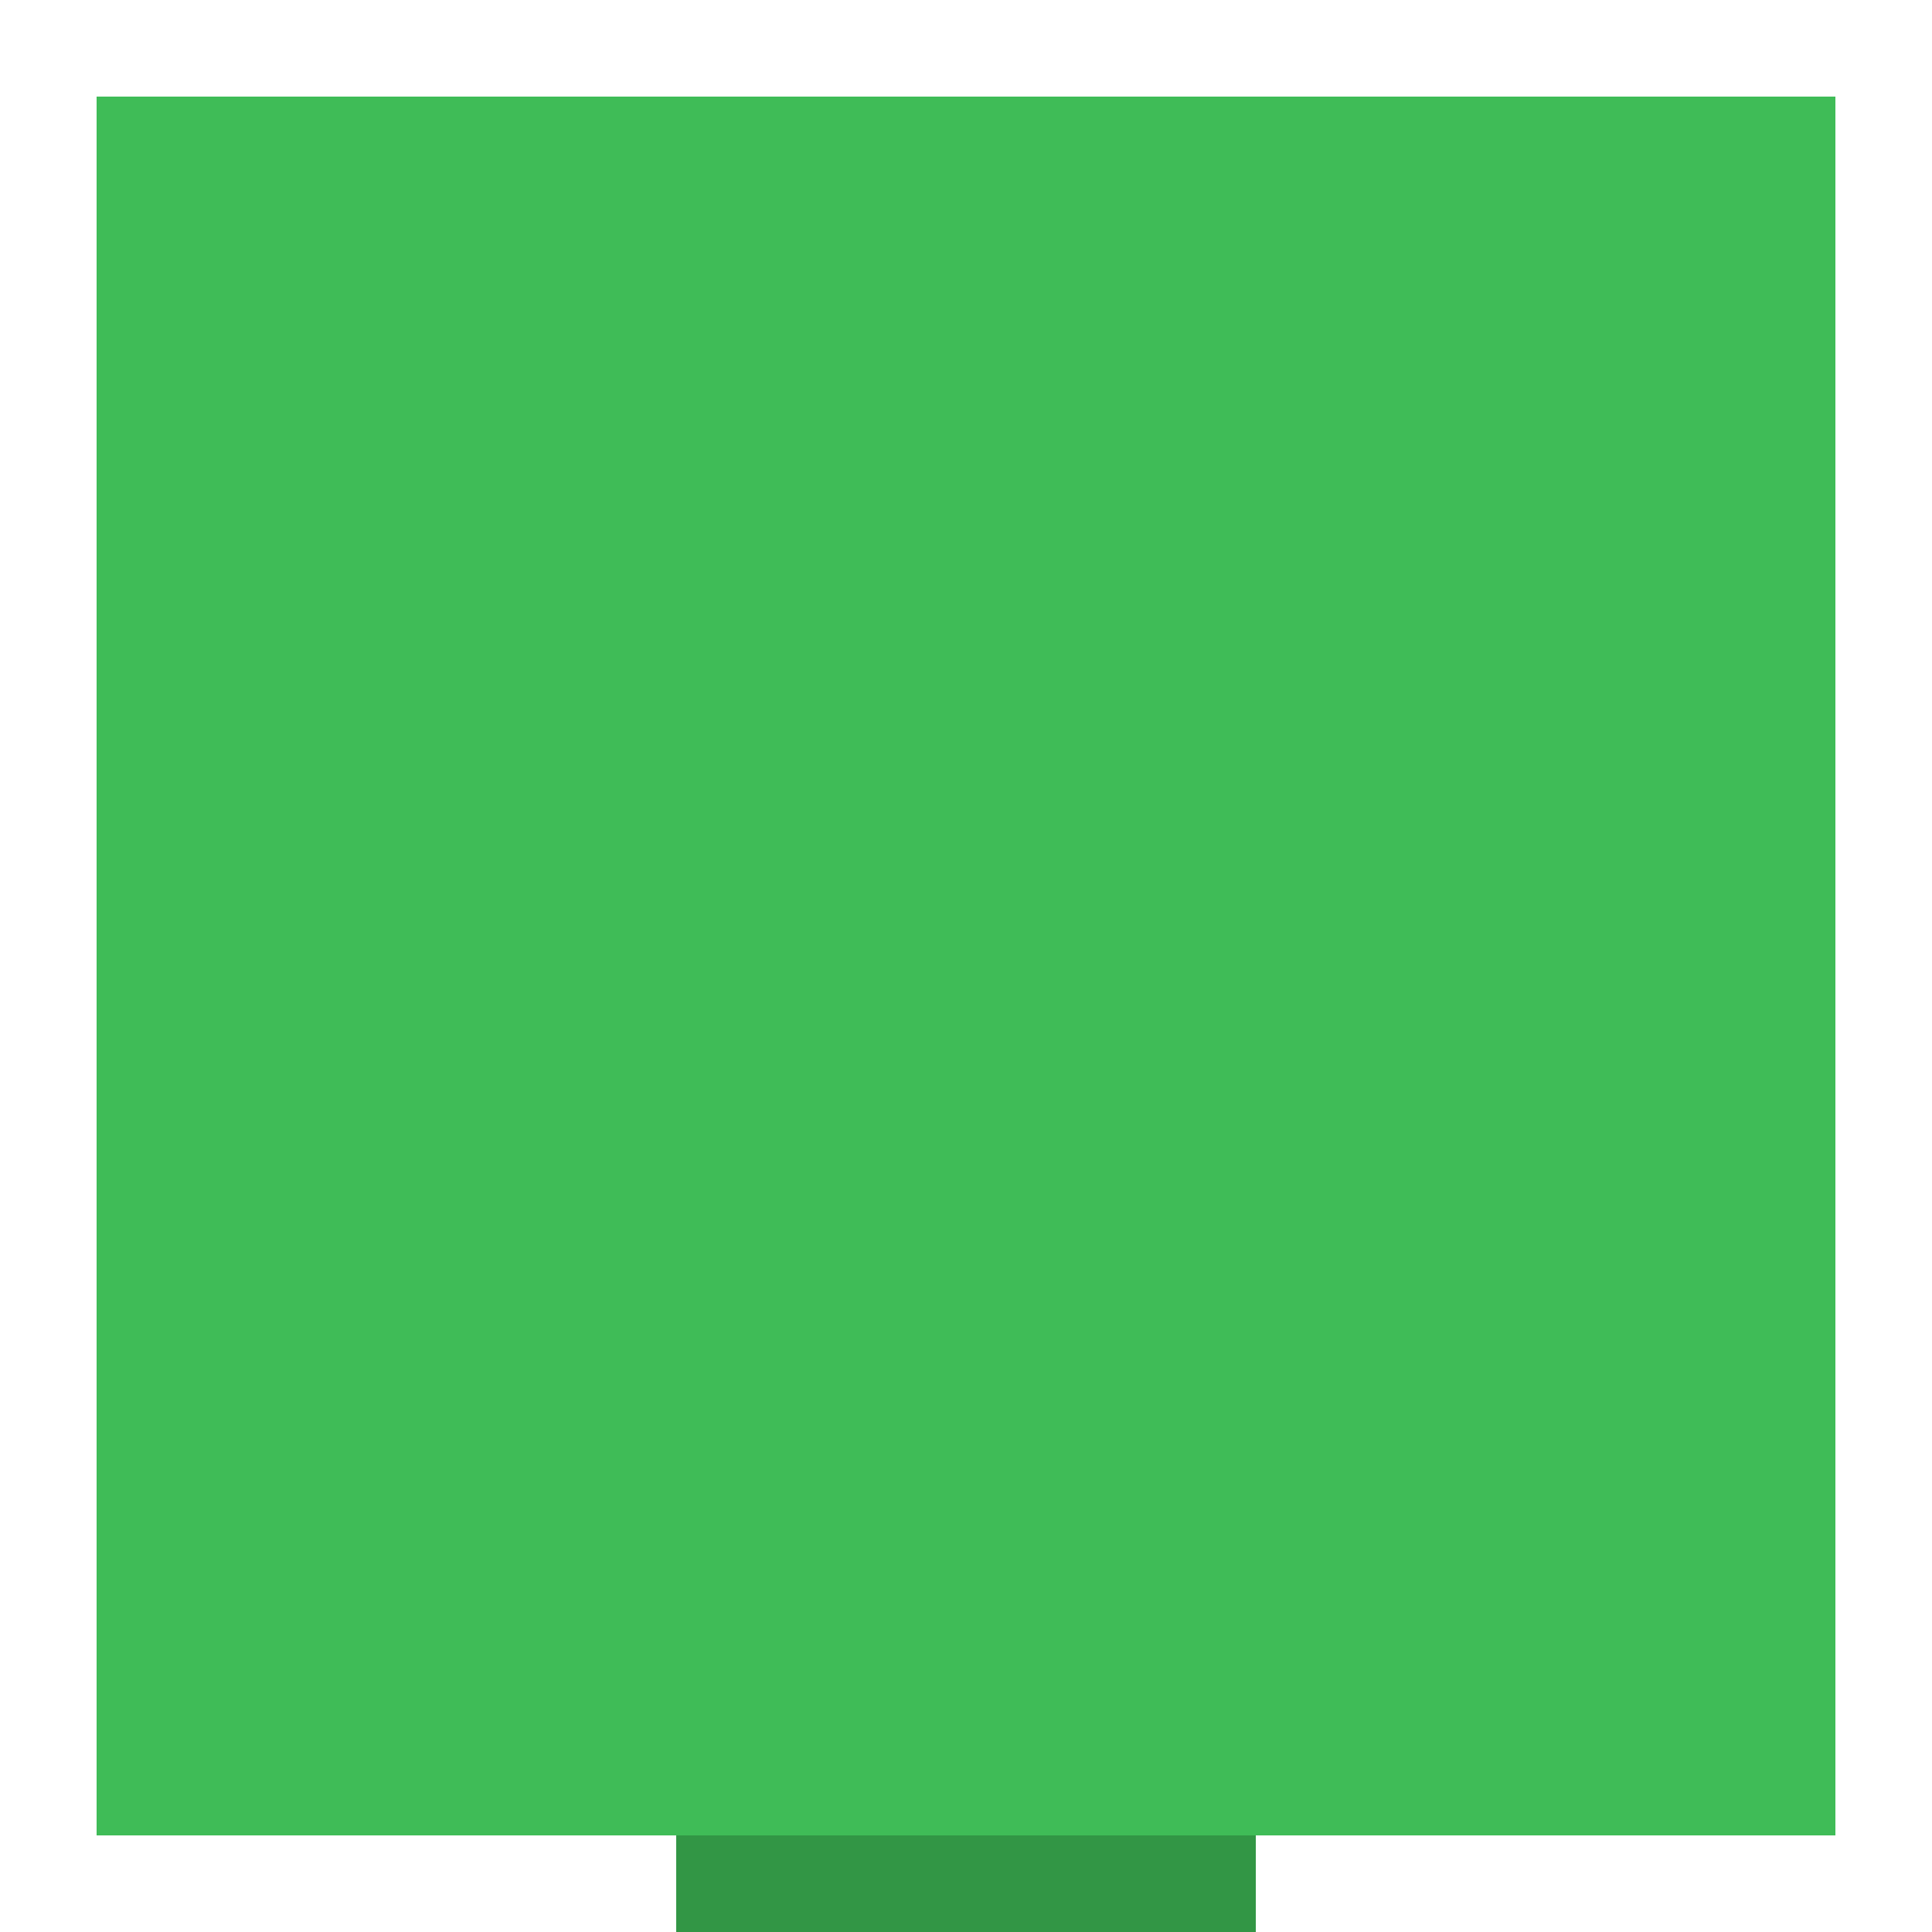
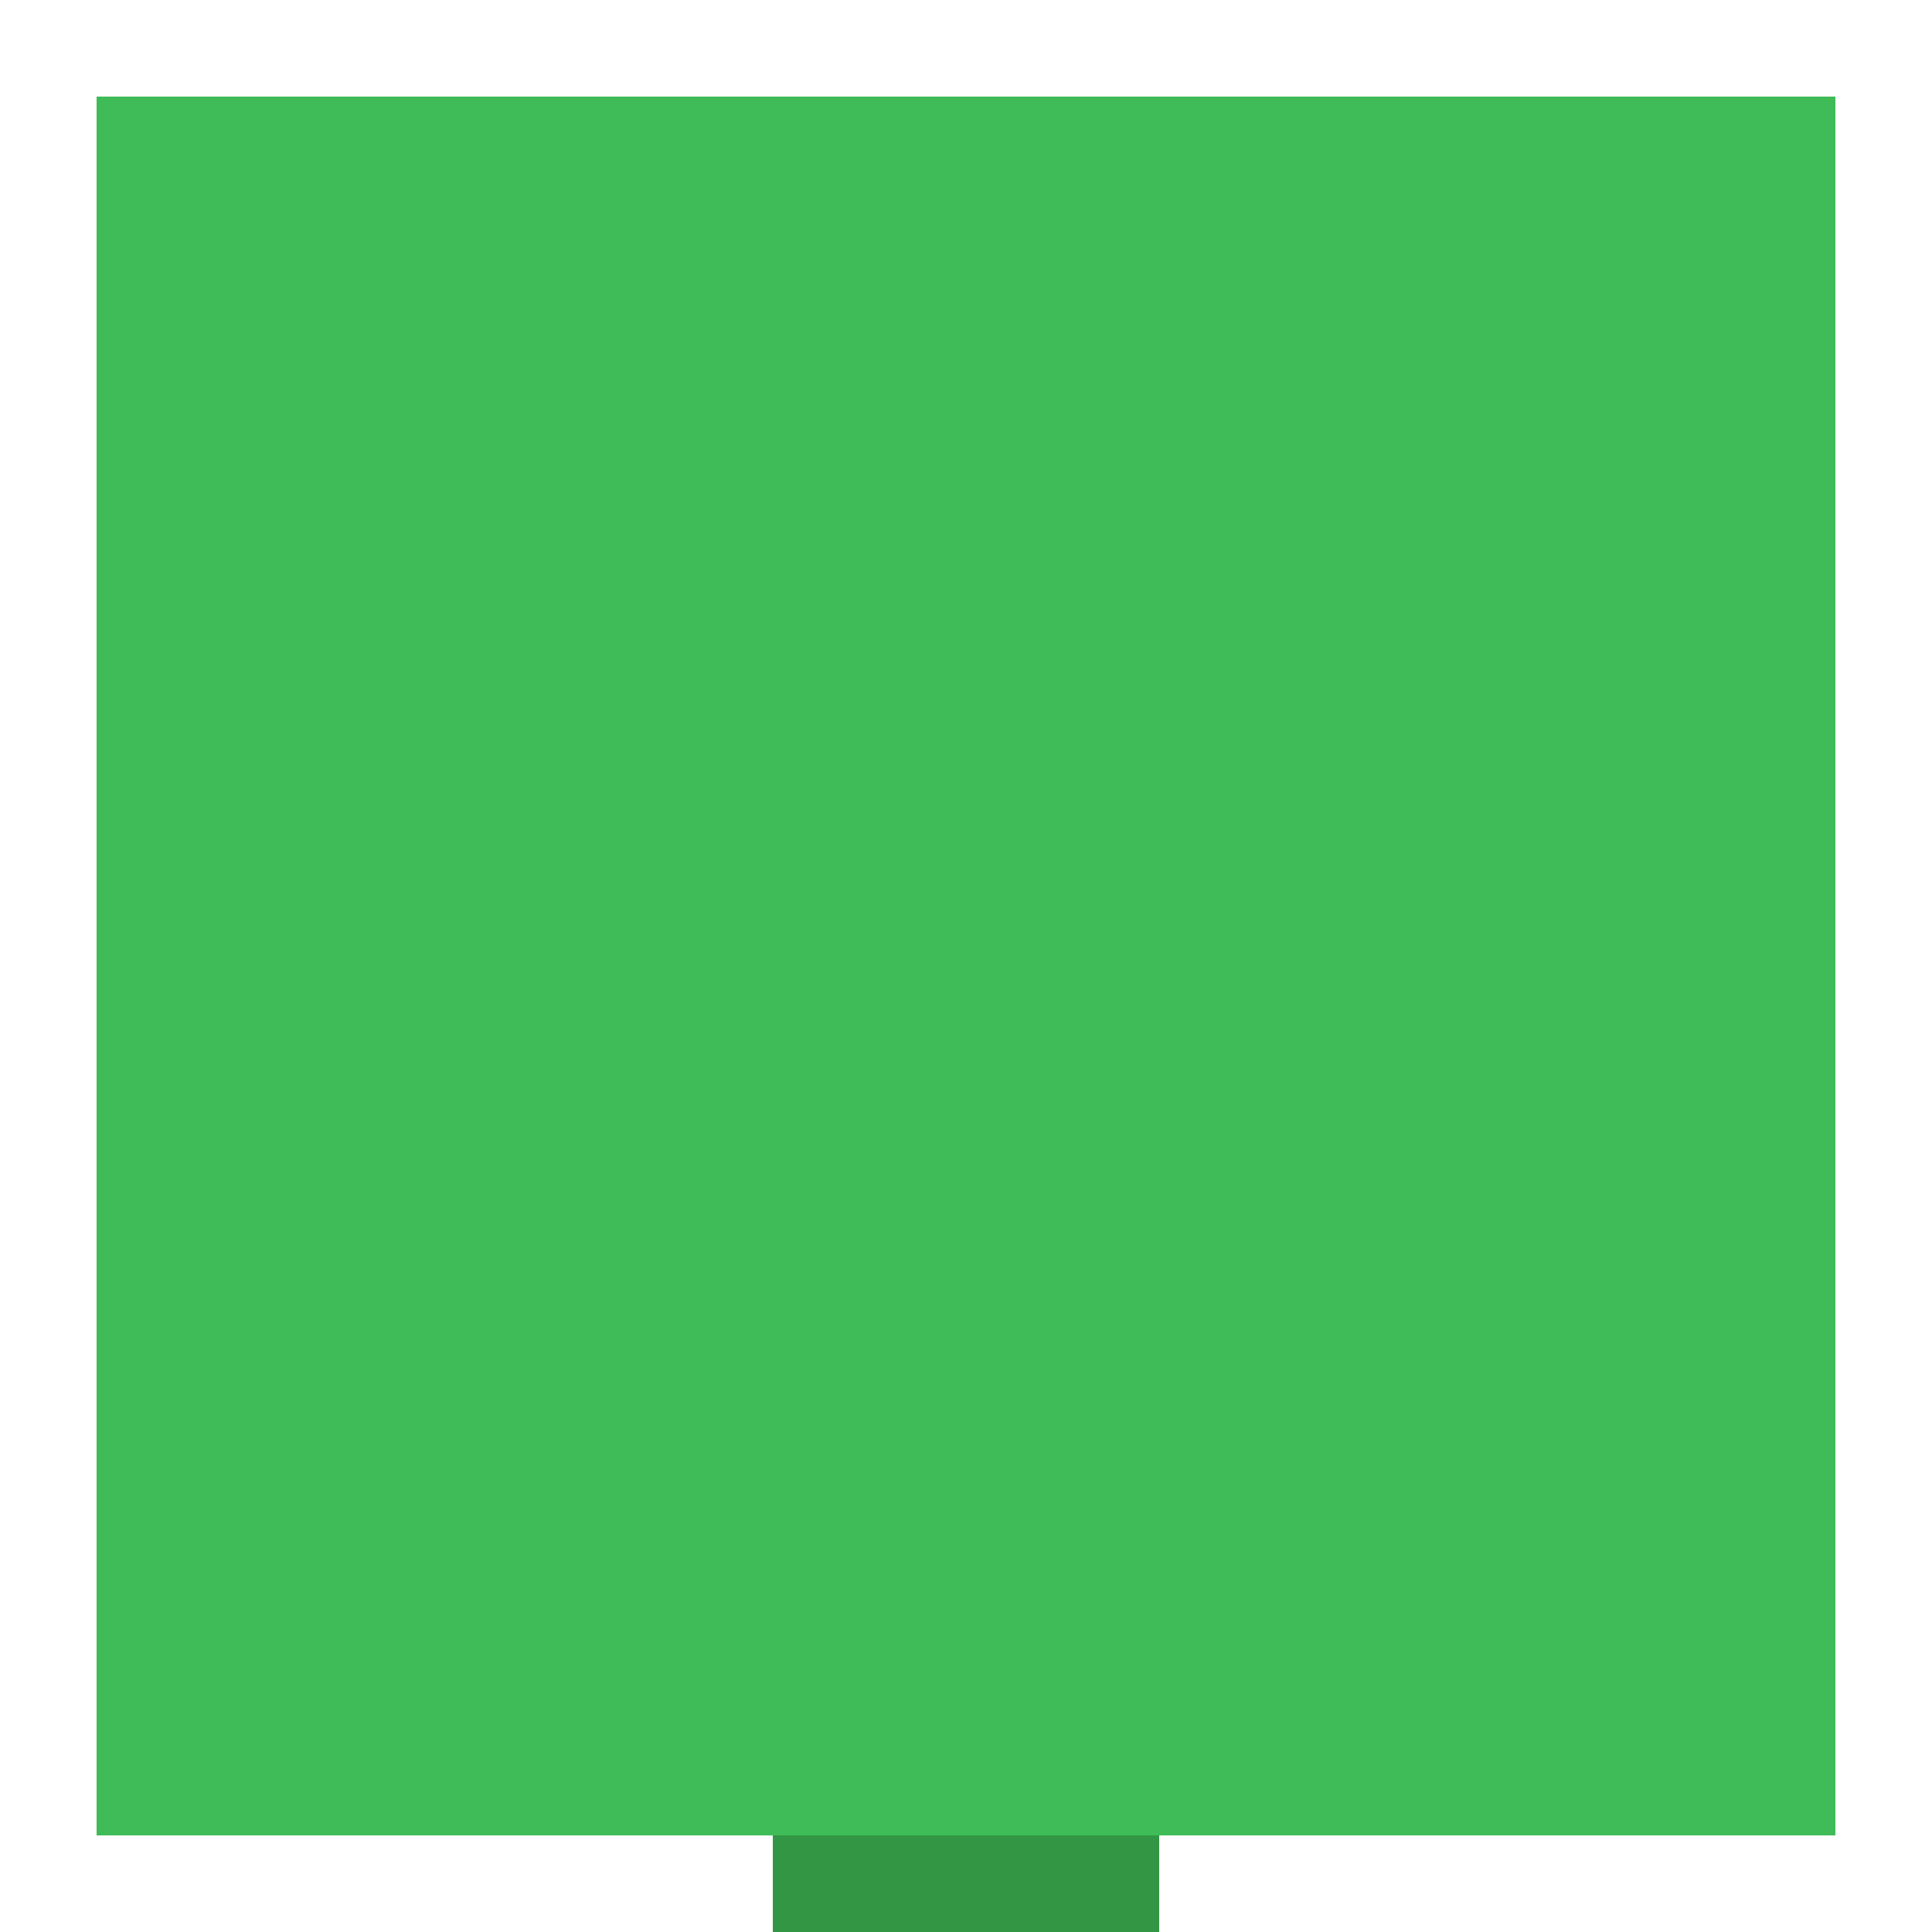
- <svg xmlns="http://www.w3.org/2000/svg" height="80px" width="80px" viewBox="0 0 80 80" version="1.1">
-   <rect x="4" y="4" width="72" height="72" style="fill:#3fbc57;" />
-   <rect x="28" y="76" width="24" height="4" style="fill:#329645;" />
+ <svg xmlns="http://www.w3.org/2000/svg" height="20px" width="20px" viewBox="0 0 20 20" version="1.1">
+   <rect x="1" y="1" width="18" height="18" style="fill:#3fbc57;" />
+   <rect x="8" y="19" width="4" height="1" style="fill:#329645;" />
</svg>
